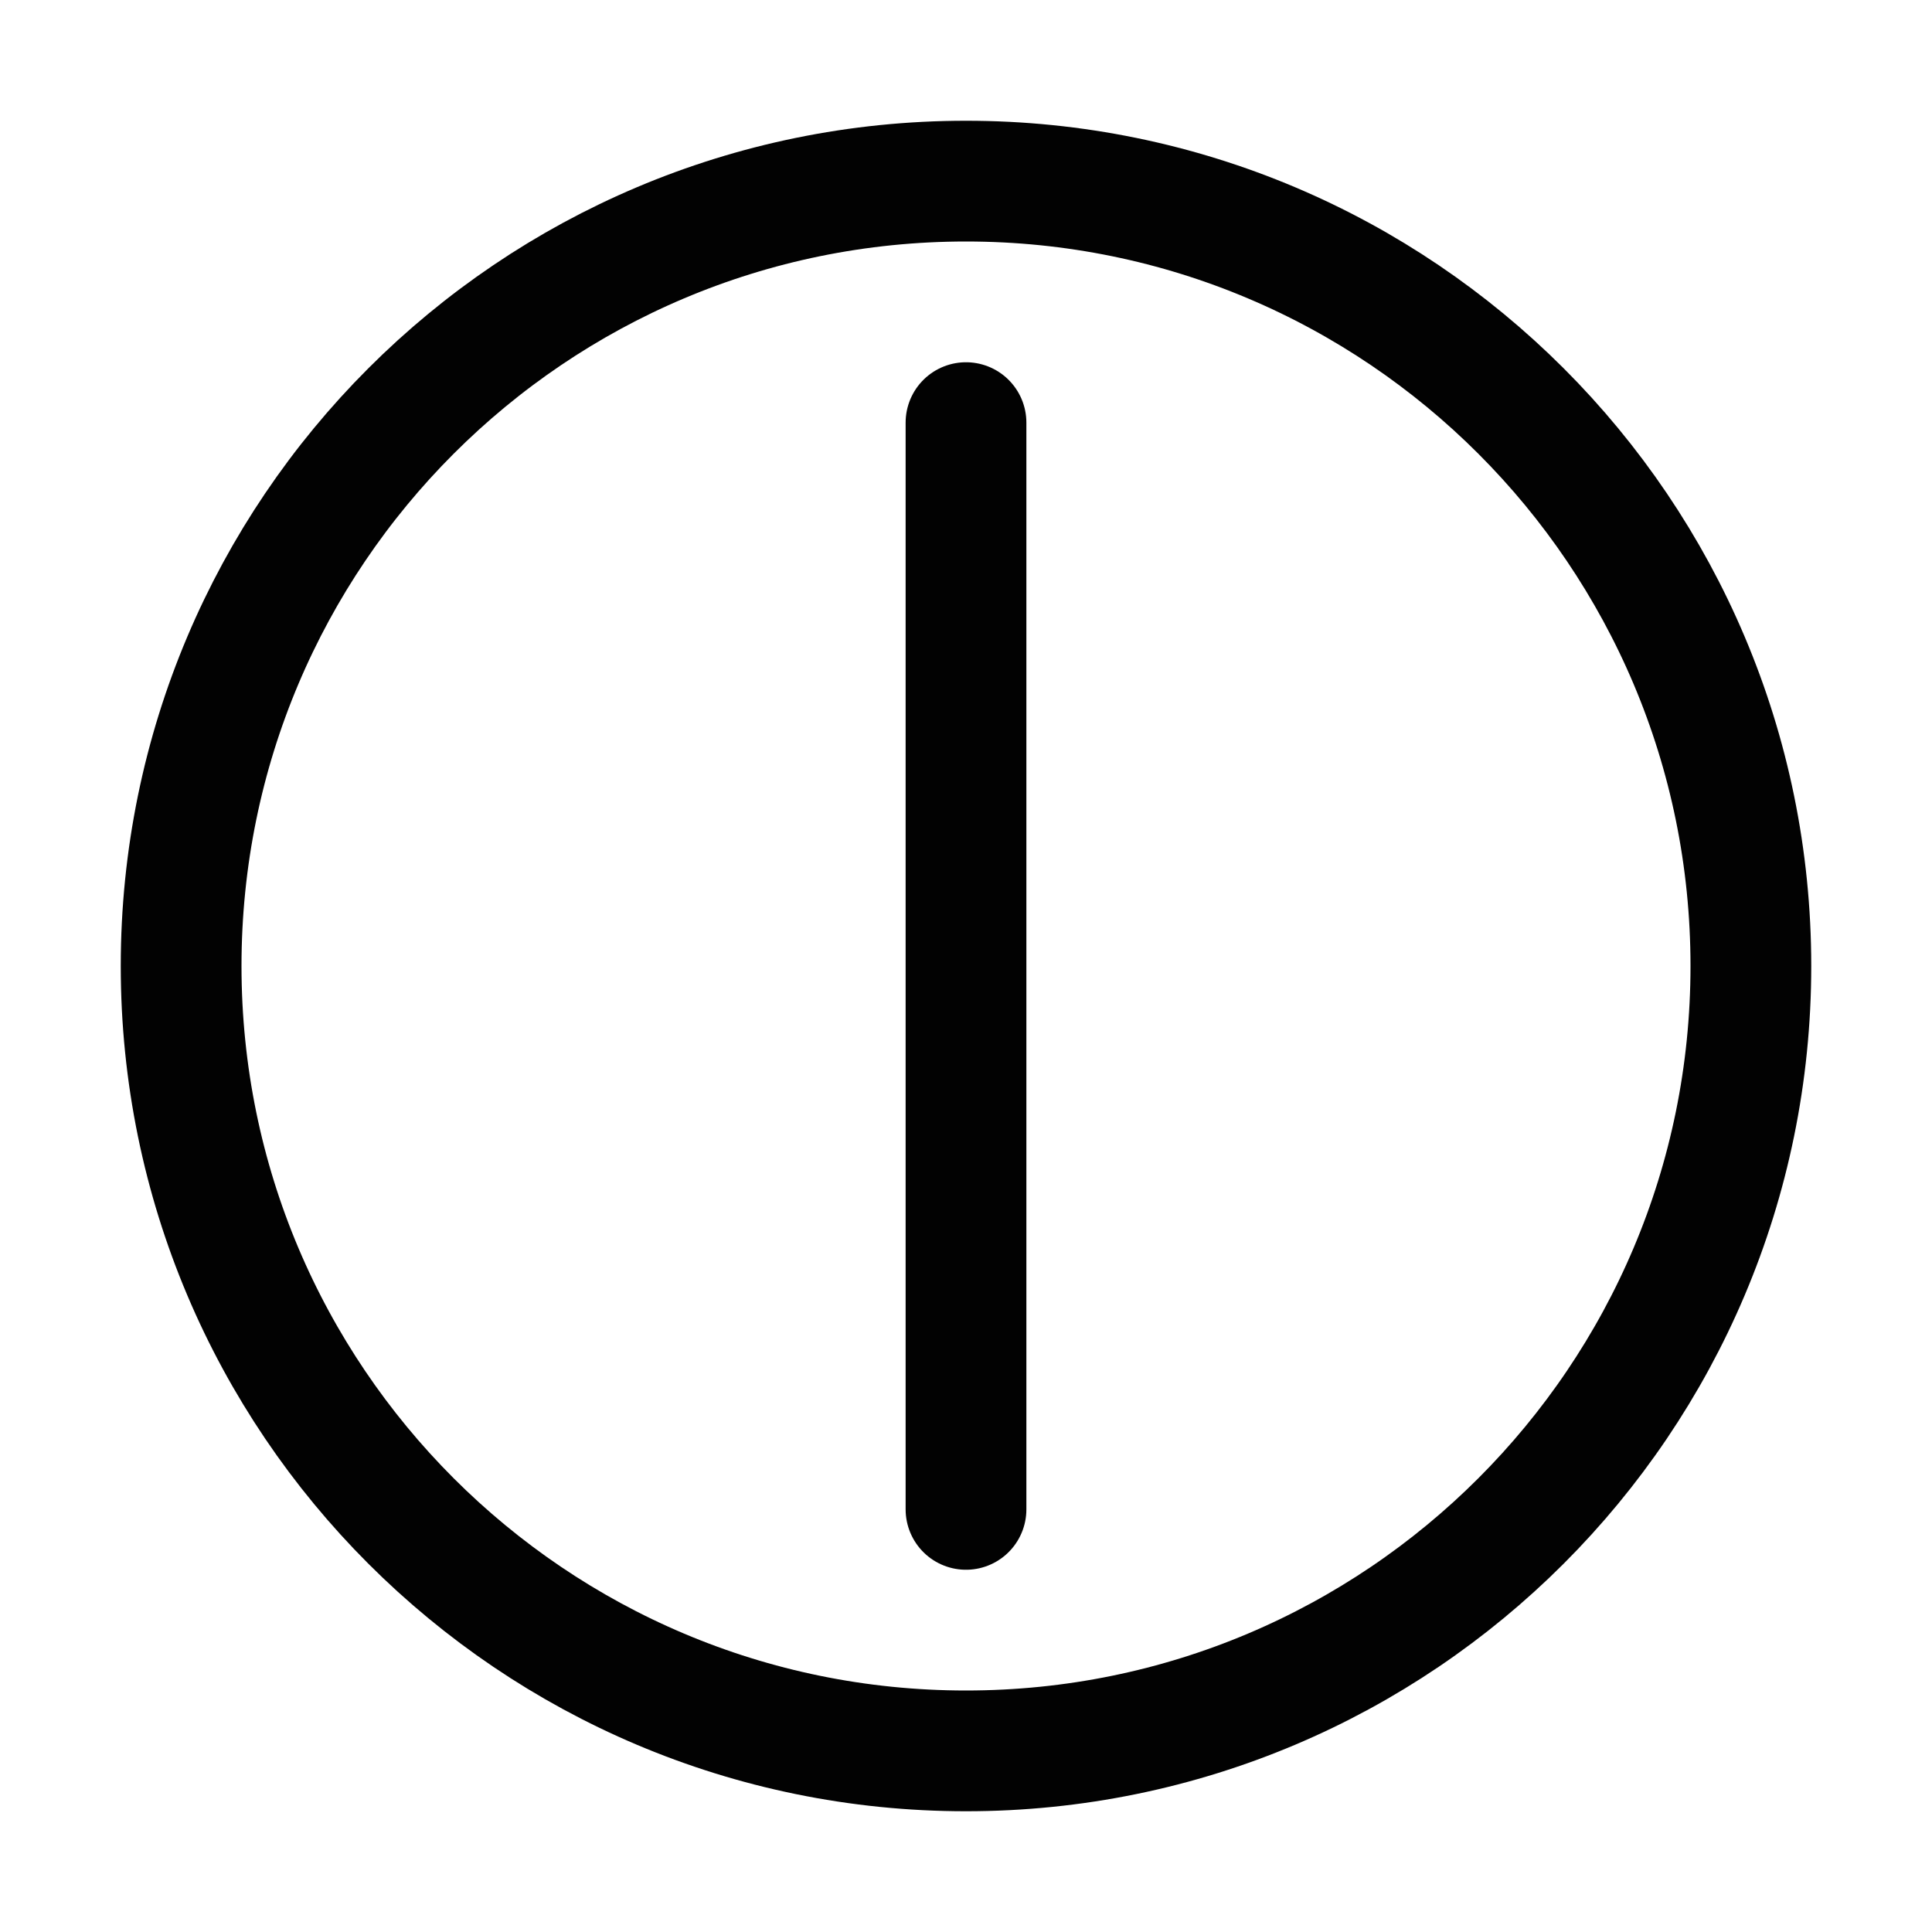
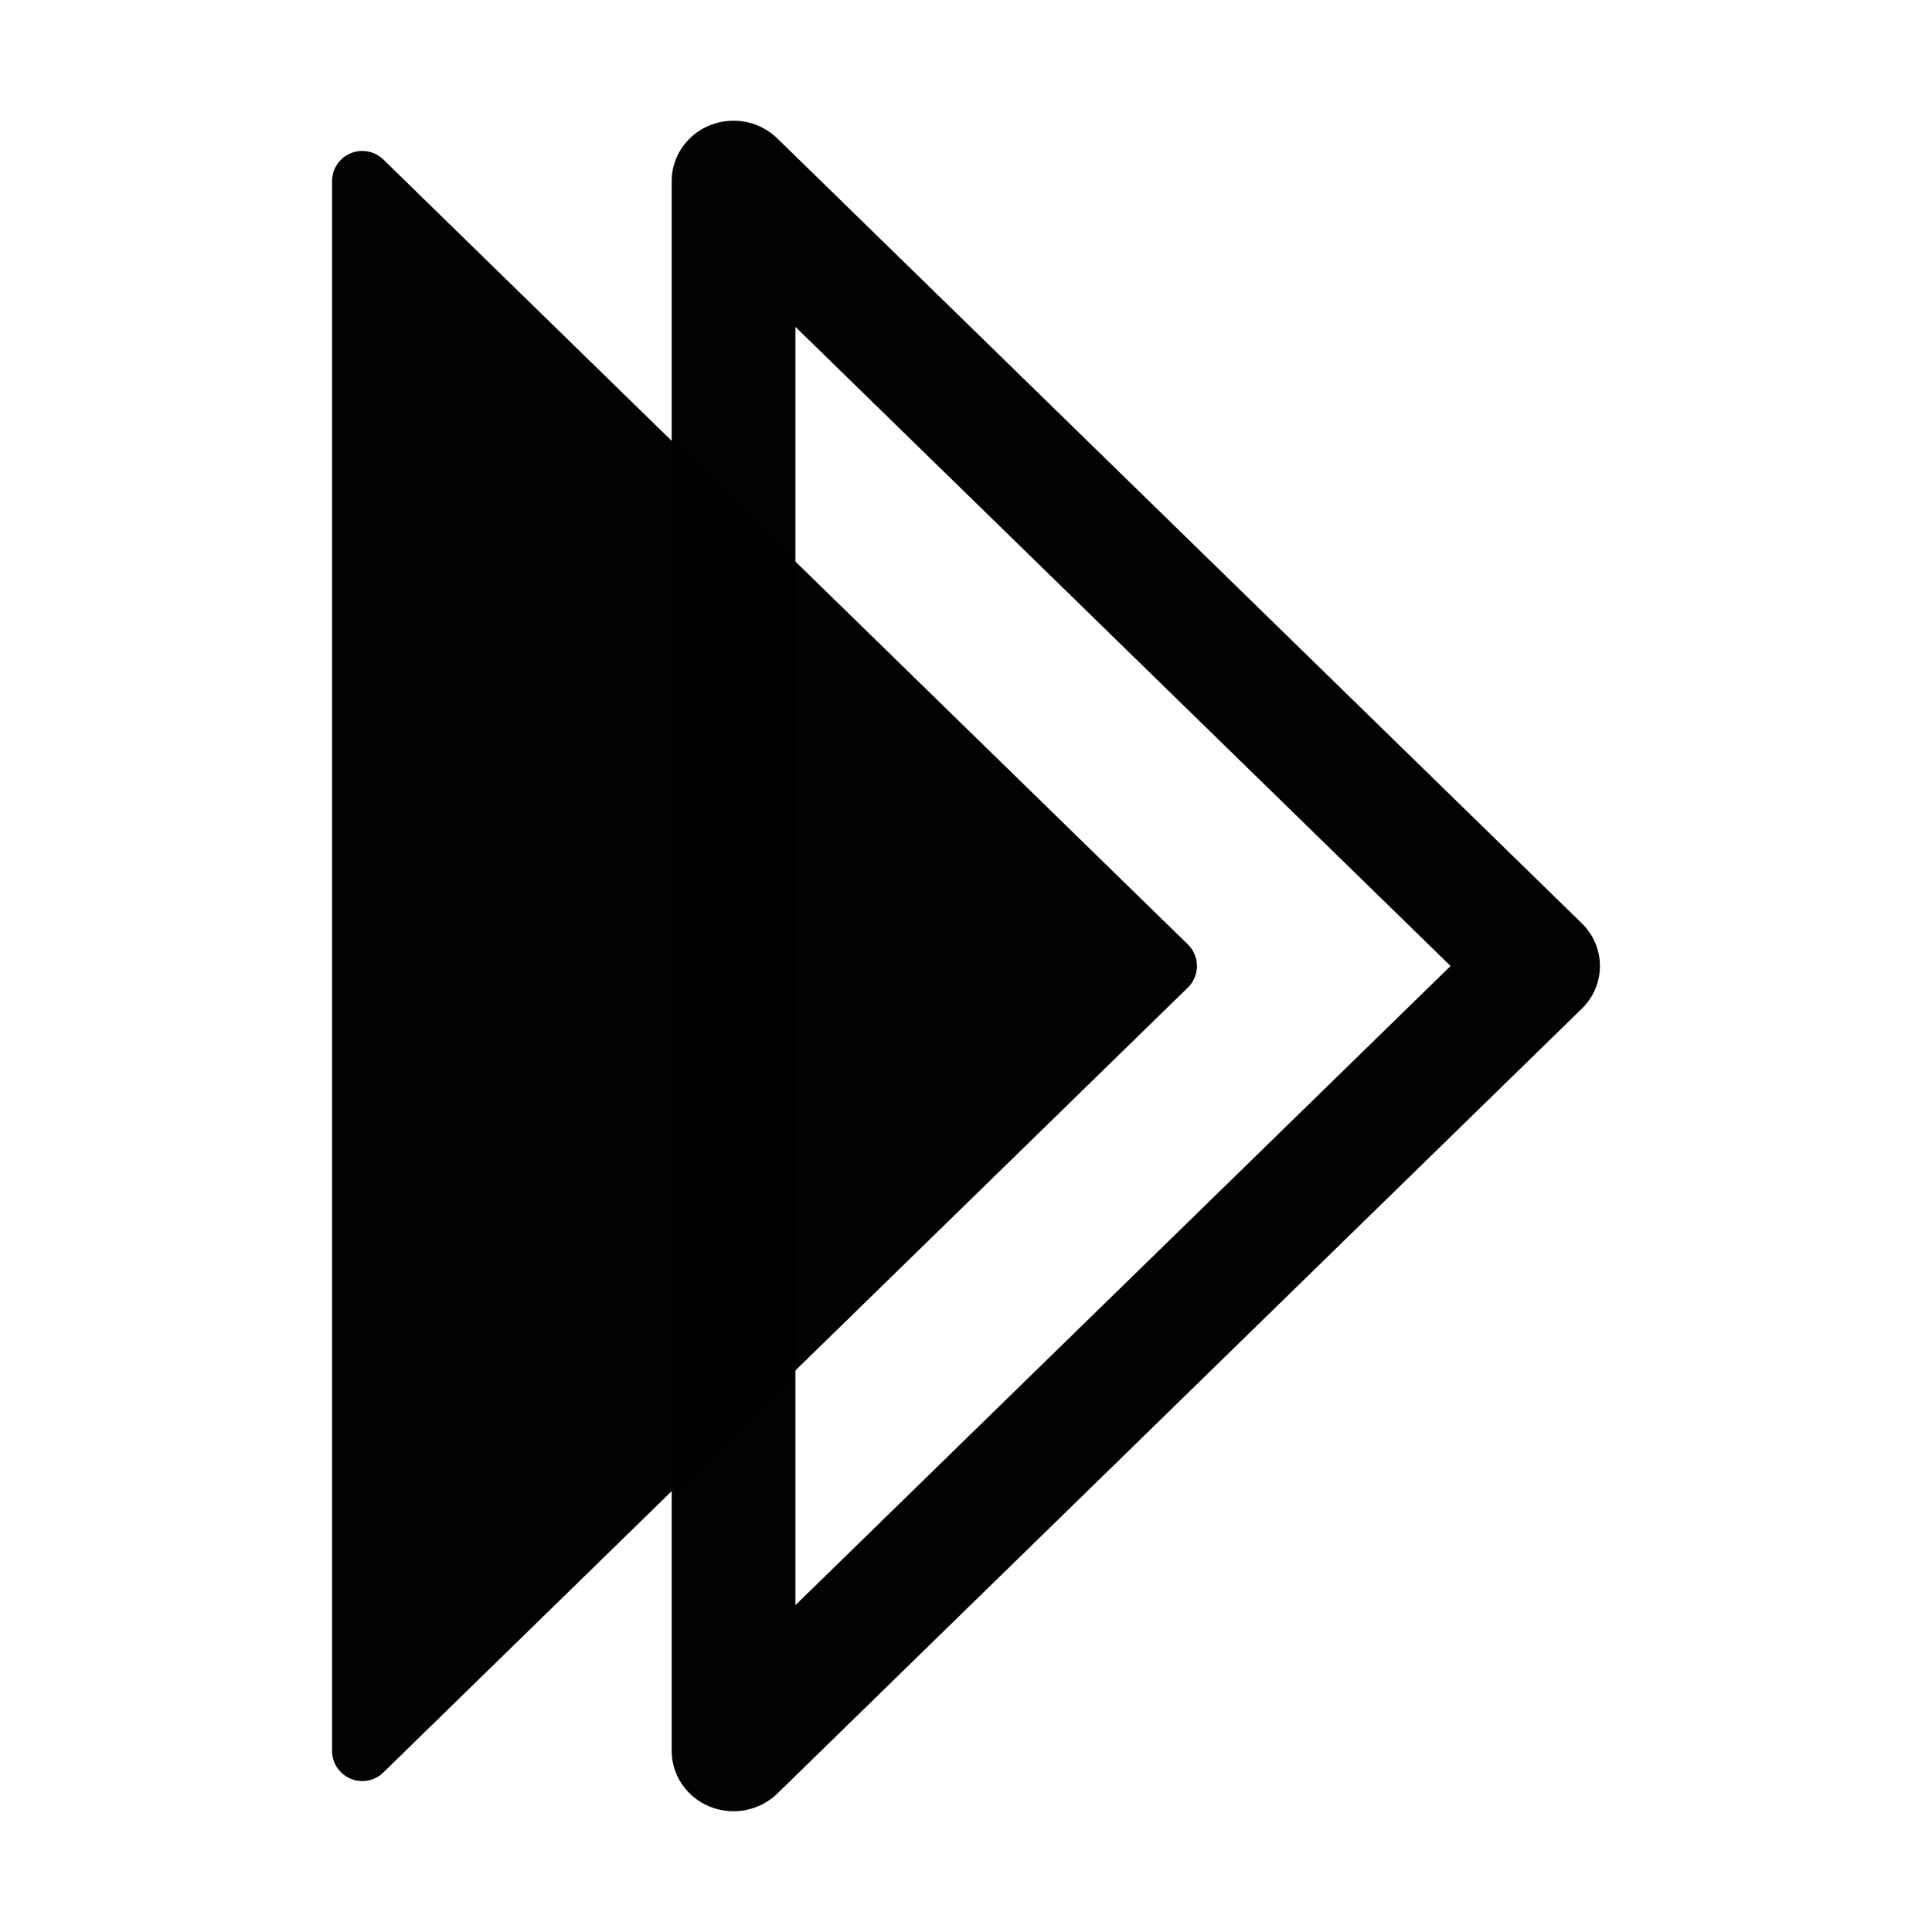
<svg xmlns="http://www.w3.org/2000/svg" height="32" width="32" version="1.1" id="svg5">
  <defs id="defs7" />
-   <circle style="opacity:0.99;fill:none;fill-opacity:1;fill-rule:nonzero;stroke:#000000;stroke-width:0;stroke-linecap:round;stroke-linejoin:round;stroke-miterlimit:4;stroke-dasharray:none;stroke-dashoffset:0;stroke-opacity:1;paint-order:fill markers stroke" id="path4486" cx="16" cy="16" r="13.5" />
-   <circle style="opacity:0.99;fill:none;fill-opacity:1;fill-rule:nonzero;stroke:#000000;stroke-width:2;stroke-linecap:round;stroke-linejoin:round;stroke-miterlimit:4;stroke-dasharray:none;stroke-dashoffset:0;stroke-opacity:1;paint-order:fill markers stroke" id="path4490" cx="16" cy="16" r="13" />
-   <path style="opacity:0.99;fill:none;fill-opacity:1;fill-rule:nonzero;stroke:#000000;stroke-width:2;stroke-linecap:round;stroke-linejoin:round;stroke-miterlimit:4;stroke-dasharray:none;stroke-dashoffset:0;stroke-opacity:1;paint-order:fill markers stroke" d="M 16,7 V 25" id="path4492" />
+   <path style="opacity:0.99;fill:#000000;fill-opacity:1;fill-rule:nonzero;stroke:#000000;stroke-width:1;stroke-linecap:round;stroke-linejoin:round;stroke-miterlimit:4;stroke-dasharray:none;stroke-opacity:1" d="M 6,3 V 29 L 19.325,16 Z" id="path4137" />
+   <path style="color:#000000;font-style:normal;font-variant:normal;font-weight:normal;font-stretch:normal;font-size:medium;line-height:normal;font-family:sans-serif;text-indent:0;text-align:start;text-decoration:none;text-decoration-line:none;text-decoration-style:solid;text-decoration-color:#000000;letter-spacing:normal;word-spacing:normal;text-transform:none;writing-mode:lr-tb;direction:ltr;baseline-shift:baseline;text-anchor:start;white-space:normal;clip-rule:nonzero;display:inline;overflow:visible;visibility:visible;opacity:0.99;isolation:auto;mix-blend-mode:normal;color-interpolation:sRGB;color-interpolation-filters:linearRGB;solid-color:#000000;solid-opacity:1;fill:#000000;fill-opacity:1;fill-rule:nonzero;stroke:none;stroke-width:1;stroke-linecap:round;stroke-linejoin:round;stroke-miterlimit:4;stroke-dasharray:none;stroke-dashoffset:0;stroke-opacity:1;color-rendering:auto;image-rendering:auto;shape-rendering:auto;text-rendering:auto;enable-background:accumulate" d="m 12.182,2 a 1.025,1 0 0 1 0.693,0.293 L 26.2,15.293 a 1.025,1 0 0 1 0,1.414 L 12.875,29.707 A 1.025,1 0 0 1 11.125,29 V 3 a 1.025,1 0 0 1 1.057,-1 z m 0.993,3.414 V 26.586 l 10.851,-10.586 z" id="path4137-1" />
</svg>
